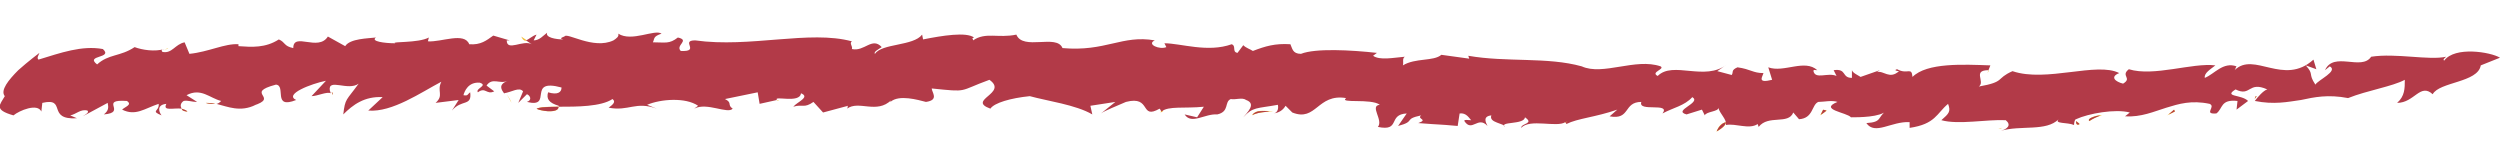
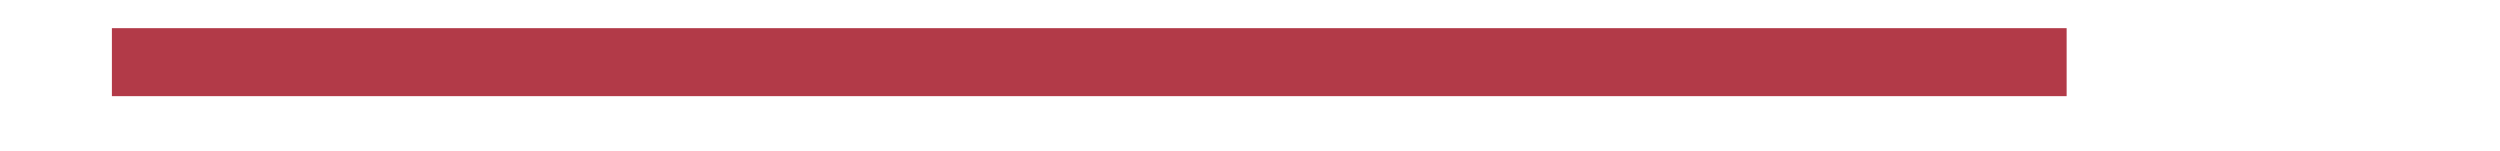
<svg xmlns="http://www.w3.org/2000/svg" id="Layer_1" viewBox="0 0 260 15.6" version="1.1">
  <defs id="defs3739" />
  <style id="style3728">
    .st0{fill:#f3bc34}
  </style>
-   <path class="st0" d="M206.8 7.3l-.1.3c.1-.2.2-.3.1-.3zM234.7 10h-.1c-.2.4-.1.3.1 0zM54.8 4.2l-.6-.4c.2.4.4.5.6.4zM17.1 5.1zM34.5 9.6l.1.3c0-.2 0-.3-.1-.3zM22.4 10.8c-.3-.1-.7-.1-1-.1.2.1.7.1 1 .1zM17.5 5c-.1.1-.2.1-.4.2.2-.1.3-.2.4-.2zM52.7 9.8l.5.9c-.1-.3-.3-.6-.5-.9zM19.5 11.6c-.2-.2-.4-.2-.6-.3 0 .2.3.3.6.3zM120.9 11.4c-.1.1-.2.2-.2.3.3-.1.3-.2.2-.3zM80.9 10.4h-.1s.1.1.2.1l-.1-.1zM92.6 10.4l-.2.2c.2-.1.2-.1.2-.2zM72.1 11.3c-.1.1-.3.2-.4.3l.4-.3z" id="path3730" />
-   <path class="st0" d="M260 6c-1-.6-4.7-1.2-5.8.3-.2-.1.1-.3.2-.4-.9.2-2.2.1-3.6 0s-2.9-.2-4.2 0c-1 1.5-3.9-.6-4.8 1.4l.5-.4c.9.5-1.2 1.4-1.5 1.9-.8-1.2-.1-1-1-2l1.1.4-.3-1c-3.1 2.8-6.2-.9-8.2 1.1.1-.1.1-.3.2-.4-1.4-.5-2.3.8-3.3 1.2-.1-.5.6-.9 1.1-1.3-2.4-.3-6.4 1.2-9 .4-.9.7.4.9-.6 1.5-.8-.2-1.4-.7-.4-1.1-2.3-1.2-7.6 1-11.1-.2-1.8.8-.7 1.1-3.5 1.6.7-.5-.7-1.7 1-1.7l.2-.5c-2.8-.1-6.6-.3-8.1 1.2-.1-1.1-.5-.2-1.6-.8-.4.1 0 .2.2.2-1 .9-1.6-.1-2.3.1l.3-.2-2 .7c-.3-.2-.8-.4-.9-.7v.8c-1.1 0-.5-1-1.9-.8l.3.6c-.9-.4-2.2.4-2.4-.5 0-.2.1-.1.4-.1-1.3-1.2-3.5.3-5.1-.3l.4 1.3c-1.6.4-1-.3-.9-.7-1.1 0-1.3-.4-2.7-.6-.7.3-.4.5-.6.8l-1.5-.4 1-.7c-2.3 1.8-5.6-.4-7.2 1.2-.8-.4.8-.7.3-1-2.6-.9-6 1-8.2 0-3.6-1-7.8-.4-11.8-1.1l.1.3-2.9-.4c-.8.7-2.7.3-4 1.1.1-.3-.1-.7.2-.9-1.2.1-2.6.4-3.3-.1l.4-.3c-2.7-.3-6.4-.5-7.9.1-.9 0-.9-.6-1.1-1-1.6-.1-2.6.2-3.9.7-.3-.2-.7-.3-1-.6l-.6.8c-.6-.1-.1-.7-.6-.9-2.5.9-5.3-.1-7-.1l.2.4c-.7.3-2.1-.3-1.2-.7-3.4-.6-5.1 1.2-9.6.8-.6-1.5-4.1.3-4.8-1.4-1.9.4-3.2-.3-4.5.6 0-.2-.2-.2.1-.3-.8-.6-3.3-.2-5.3.2l-.1-.5c-.9 1.2-4.2.9-4.9 2-.2-.2.4-.5.7-.7-1-1.1-1.8.5-3.1.2.1-.3-.3-.6 0-.8-4.4-1.2-10.6.7-16.3-.1-1.6 0 .6 1.2-1.5 1.1-.6-.6 1-1.1-.3-1.4-.9.7-1.3.5-2.6.5.2-.4 0-.6.9-.9-.7-.5-3.1.9-4.5 0 .1.3-.2.5-.5.7-2.1 1-4.9-.9-5.1-.4 0 0-.7.2-.1.3-.8 0-1.9-.2-1.7-.7-.4.3-.8.8-1.4.8l.3-.6c-.4.1-.8.5-1.1.6l.6.4c-.9-.5-2.6.8-2.6-.4h.3l-1.7-.5c-.7.5-1.3 1-2.5.9-.5-1.3-2.9-.2-4.3-.3l.1-.4c-1.1.6-4 .4-3.5.6-1.1 0-2.6-.2-2-.6-.8.1-2.7.1-3.2.9l-1.8-1c-1 1.6-3.6-.5-3.6 1.2-1-.2-.8-.6-1.5-.9-1.4.9-2.8.8-4.2.7v-.2c-1.4-.1-3.1.8-5.1 1l-.5-1.2c-1 .2-1.3 1.2-2.3 1-.2-.2 0-.3.2-.3-1 .3-2.3.1-3.1-.2-1.5 1-2.7.7-3.9 1.8-1.3-1 1.7-.6.6-1.6-2.2-.4-4.4.4-6.7 1.1-.2-.2 0-.4.1-.7 0 0-1.2.9-2.2 1.8C.9 8.3 0 9.4.5 10c-.5.9-1.2 1.4.9 2 .6-.5 2.5-1.3 2.9-.4l.1-.9c2.6-.6.4 1.8 3.6 1.6l-.7-.3c.6-.1 1.1-.7 1.8-.5.2.2-.2.4-.5.6.9-.5 1.7-.9 2.6-1.4.1.5.1.8-.4 1.2 2.5-.2-.6-1.6 2.4-1.4.6.4-.2.6-.5.9 1.4.7 2.3-.1 3.8-.6.1.8-.9.7.3 1.2-.3-.4-.5-1.1.5-1.2-.4.8.7.4 1.6.5-.2-.3-.1-.6.2-.8.4-.1.8.1 1.4.1l-1.1-.7c1.5-.8 2.4.3 3.6.6-.1.1-.3.3-.5.3 1.2.3 2.5.9 4.1.1l-.3.1c2.9-.9-1-1.3 2.4-2.2 1.1.1-.4 2.6 2.1 1.6-1.3-.6 1.6-1.7 3.1-2L32.4 10c.6 0 1.6-.5 2-.3l-.1-.3c-.2-1.3 1.9.1 3-.7-1.3 1.8-1.4 1.5-1.6 3.2 1-1 2.2-1.9 4.1-1.8l-1.5 1.4c2.5.2 5.5-1.9 7.6-3-.5 1 .3 1.4-.6 2.2l2.4-.3-.7 1.1c1-1.2 2.1-.4 1.9-1.9-.3.2-.2.4-.7.3.1-.4.5-1.4 1.7-1.3.9.3-.5.6-.2 1 .8-.6.9.3 1.7-.1l-.8-.6c.6-.9 1.4-.1 2.2-.5-1 .4-.7.9-.3 1.4l-.1-.1c.8-.1 1.6-.7 2-.2l-.5 1.2.9-.9c.3.1.6.6 0 .8 2.8.7-.1-2.5 3.6-1.5 0 .5-.4.8-1.4.5-.2.7.1 1.1 1.1 1.4v.1c1.9 0 4.4 0 5.6-.8.4.3 0 .6-.4.9 2.1.4 2.8-.7 5 .1l-1-.4c1.4-.6 4-.8 5.3.1l-.4.3c1.3-.7 3.5.6 4 0-.6-.4 0-.6-.8-1l3.4-.7.2 1.2 1.8-.4c-.4-.5 2.4.4 2.5-.7 1 .4-.4.9-.8 1.4 1-.3 1.1.2 2.1-.5l1 1.1 2.6-.7c-.1.1 0 .2-.1.3 1.2-.9 3.1.6 4.6-.9-.1.1-.1.1-.1.2.9-.8 2.9-.2 3.7 0 1.4-.2.6-1 .6-1.4 3.9.4 2.7.3 6-.9 2 1.4-2.4 2.1.1 3 .4-.6 2.1-1.1 4.1-1.3 1.8.5 4.8.9 6.5 1.9l-.2-.9 2.6-.4-1.5 1.2c.4-.3 1.7-.8 2.6-1.2 2.7-.7 1.4 1.9 3.5.7.1.1.1.2.2.3.7-.6 2.4-.3 4.4-.5l-.7 1.1-1.3-.3c.7 1.1 2.1-.1 3.4 0 1.3-.3.7-1.3 1.4-1.6.5.1 1.2-.2 1.6.1 1.1.4.1 1.3-.3 1.8 1-1.1 1.4-.9 3.6-1.3.1.5-.1.8-.4.9.5-.1.9-.3 1.2-.8l.7.7c2.5 1 2.6-2 5.6-1.5-.8.6 2.6 0 3.5.7-1.1.1.4 1.6-.2 2.3 2.4.5 1-1.3 3-1.4l-.9 1.3c1.9-.5.5-.7 2.4-1.1-.5.4.8.4-.3.8 2.5.2 1.9.1 4.1.3l.2-1.3c.7-.1 1 .5 1.2.7-.3 0-.8-.1-.7.1.8 1.2 1.4-.6 2.4.5-.2-.4-.5-1 .4-1.1-.3.8 1.4.8 1.4 1.2-.6-.6 2-.2 2.1-1 1 .7-.4.6-.4 1.1.9-1 3.7 0 4.6-.6 0 .1.1.1.1.2 1.2-.6 3-.7 5.3-1.5l-.8.7c2.2.4 1.4-1.5 3.3-1.5-.4 1.1 3.1 0 2.2 1.2 1.1-.6 2.3-.8 3.1-1.7 1 .6-2.1 1.4-.6 1.8l1.6-.5.3.6c.1-.4 1.5-.4 1.4-.8.2.7.9 1.2.8 1.8 1-.2 2.4.5 3.3-.1l.1.3c1-1.3 3.1-.2 3.6-1.5l.6.7c1.5-.1 1.3-1.5 2-1.8.6 0 1.4-.2 2 0-2 .8 1 1.1 1.4 1.6.8 0 3.1 0 3.7-.7-1 .7-.4 1.2-2.1 1.3.9 1.3 2.6-.2 4.5-.1v.6c2.7-.4 2.8-1.5 4-2.5.3.8.1 1-.7 1.7 1.8.5 4.7-.1 6.7 0 .6.5.2.9-.5 1.1 2.1-.6 4.7.1 6-1.2-.5.5.9.3 1.6.6 0-.3.1-.6.2-.6 1.3-.6 4.1-1.1 5.6-.7l-.5.4c1.7.1 3-.5 4.3-.9 1.3-.4 2.6-.8 4.5-.4.7.3-.7 1.1.7 1 .7-.5.4-1.5 2.2-1.3l-.1.9 1.2-.9c-.7-.7-2.6-.4-1.3-1.2 1.6.8 1.3-.9 3.3 0-.4.1-1 .8-1.3 1.2 2 .4 3.4.1 4.8-.1 1.4-.3 2.8-.6 4.9-.2 2-.8 4.6-1.2 5.9-1.9 0 .9 0 1.7-.8 2.4 1.8 0 2.4-2.1 3.7-.9.7-1.3 4.7-1.2 5-3l2-.8z" id="path3732" style="fill:#b23a48;fill-opacity:1" />
-   <path class="st0" d="M58.1 11.1c-1 0-1.9 0-2.3.2.2.2 2.3.6 2.3-.2zM208.2 13.3c-.1 0-.3.1-.4.1.1 0 .3 0 .4-.1zM216.3 12.9c-.1-.1-.2-.2-.4-.3 0 .3.1.5.4.3zM132.6 11.5zM178.5 13.7c.7-.4 1-.7 1-1-.4.1-.7.3-1 1zM163 12.6c-.1.1-.2.1-.3.2.3-.1.3-.2.3-.2zM130.2 12c.7-.4 1.6-.3 2.4-.5-.7.2-1.9-.3-2.4.5zM226.1 11.4l-.7.6.8-.4zM218.6 12c-.3-.1-1.7.3-1.3.6.4-.3.9-.5 1.3-.6zM189.6 11.4l-.3.6.7-.5z" id="path3734" />
-   <path style="fill:#b23a48;fill-opacity:1;stroke-width:0.018" d="m 56.912,11.559 c -0.368,-0.027 -0.868,-0.133 -1.034,-0.219 l -0.066,-0.034 0.064,-0.027 c 0.108,-0.046 0.274,-0.083 0.506,-0.113 0.209,-0.027 1.045,-0.063 1.496,-0.064 l 0.207,-4.52e-4 v 0.048 c 0,0.065 -0.046,0.158 -0.107,0.215 -0.168,0.16 -0.565,0.233 -1.068,0.196 z" id="path4548" />
-   <path style="fill:#b23a48;fill-opacity:1;stroke-width:0.004" d="m 34.55,9.744 -0.048,-0.143 0.016,0.003 c 0.043,0.007 0.064,0.037 0.074,0.103 0.004,0.028 0.01,0.18 0.007,0.18 -8.86e-4,0 -0.023,-0.064 -0.049,-0.143 z" id="path4550" />
-   <path style="fill:#b23a48;fill-opacity:1;stroke-width:0.004" d="m 19.38,11.593 c -0.236,-0.023 -0.406,-0.101 -0.459,-0.212 -0.013,-0.027 -0.023,-0.077 -0.016,-0.077 0.002,0 0.009,0.004 0.018,0.008 0.027,0.014 0.091,0.038 0.186,0.071 0.051,0.017 0.108,0.038 0.126,0.045 0.082,0.034 0.151,0.075 0.214,0.127 0.053,0.045 0.053,0.042 0.005,0.042 -0.022,-2.93e-4 -0.055,-0.002 -0.073,-0.004 z" id="path4552" />
-   <path style="fill:#b23a48;fill-opacity:1;stroke-width:0.004" d="m 21.979,10.792 c -0.232,-0.01 -0.405,-0.033 -0.514,-0.068 -0.023,-0.007 -0.044,-0.015 -0.047,-0.017 -0.004,-0.003 0.038,-0.004 0.125,-0.004 0.346,-6e-5 0.624,0.029 0.807,0.084 l 0.031,0.009 -0.166,-3.33e-4 c -0.091,-1.82e-4 -0.198,-0.002 -0.236,-0.003 z" id="path4554" />
-   <path style="fill:#b23a48;fill-opacity:1;stroke-width:0.031" d="m 130.308,11.876 c 0.113,-0.125 0.324,-0.24 0.527,-0.288 0.195,-0.046 1.116,-0.059 1.142,-0.017 0.009,0.014 -0.156,0.043 -0.365,0.065 -0.618,0.063 -0.868,0.12 -1.319,0.301 -0.054,0.022 -0.052,0.014 0.016,-0.061 z" id="path4556" />
-   <path style="fill:#b23a48;fill-opacity:1;stroke-width:0.031" d="m 178.558,13.623 c 0,-0.009 0.044,-0.104 0.098,-0.21 0.133,-0.264 0.43,-0.554 0.652,-0.639 0.095,-0.036 0.175,-0.062 0.179,-0.059 0.004,0.003 -0.007,0.057 -0.024,0.119 -0.045,0.162 -0.267,0.394 -0.589,0.614 -0.27,0.185 -0.315,0.21 -0.315,0.175 z" id="path4558" />
-   <path style="fill:#b23a48;fill-opacity:1;stroke-width:0.031" d="m 189.37,11.906 c 0,-0.018 0.217,-0.46 0.236,-0.481 0.018,-0.019 0.326,0.063 0.326,0.087 0,0.012 -0.109,0.1 -0.242,0.195 -0.282,0.2 -0.32,0.224 -0.32,0.199 z" id="path4560" />
-   <path style="fill:#b23a48;fill-opacity:1;stroke-width:0.031" d="m 215.969,12.897 c -0.015,-0.03 -0.038,-0.109 -0.05,-0.175 l -0.022,-0.121 0.104,0.071 c 0.189,0.13 0.279,0.227 0.237,0.254 -0.073,0.046 -0.239,0.029 -0.268,-0.029 z" id="path4562" />
  <path style="fill:#b23a48;fill-opacity:1;stroke-width:0.031" d="" id="path4564" />
-   <path style="fill:#b23a48;fill-opacity:1;stroke-width:0.031" d="m 217.267,12.556 c -0.042,-0.042 -0.021,-0.126 0.049,-0.191 0.153,-0.144 0.758,-0.352 1.021,-0.351 0.095,3.44e-4 0.062,0.021 -0.218,0.133 -0.181,0.073 -0.435,0.196 -0.562,0.273 -0.285,0.171 -0.263,0.161 -0.289,0.135 z" id="path4566" />
  <path style="fill:#b23a48;fill-opacity:1;stroke-width:0.031" d="" id="path4568" />
-   <path style="fill:#b23a48;fill-opacity:1;stroke-width:0.031" d="m 225.561,11.877 c 0.007,-0.006 0.131,-0.113 0.276,-0.237 l 0.263,-0.226 0.044,0.084 c 0.024,0.046 0.039,0.088 0.034,0.093 -0.023,0.021 -0.589,0.298 -0.609,0.298 -0.012,0 -0.016,-0.005 -0.008,-0.012 z" id="path4570" />
-   <path style="fill:#b23a48;fill-opacity:1;stroke-width:0.008" d="m 234.501,10.235 c 0.003,-0.014 0.025,-0.07 0.05,-0.125 l 0.045,-0.099 0.045,-0.002 c 0.025,-0.001 0.045,-2.17e-4 0.045,0.002 0,0.014 -0.142,0.208 -0.172,0.234 l -0.018,0.016 z" id="path4572" />
+   <rect id="rect52" width="203.293" height="7.071" x="11.637" y="2.929" style="fill:#b23a48;fill-opacity:1;stroke-width:0.809" />
</svg>
